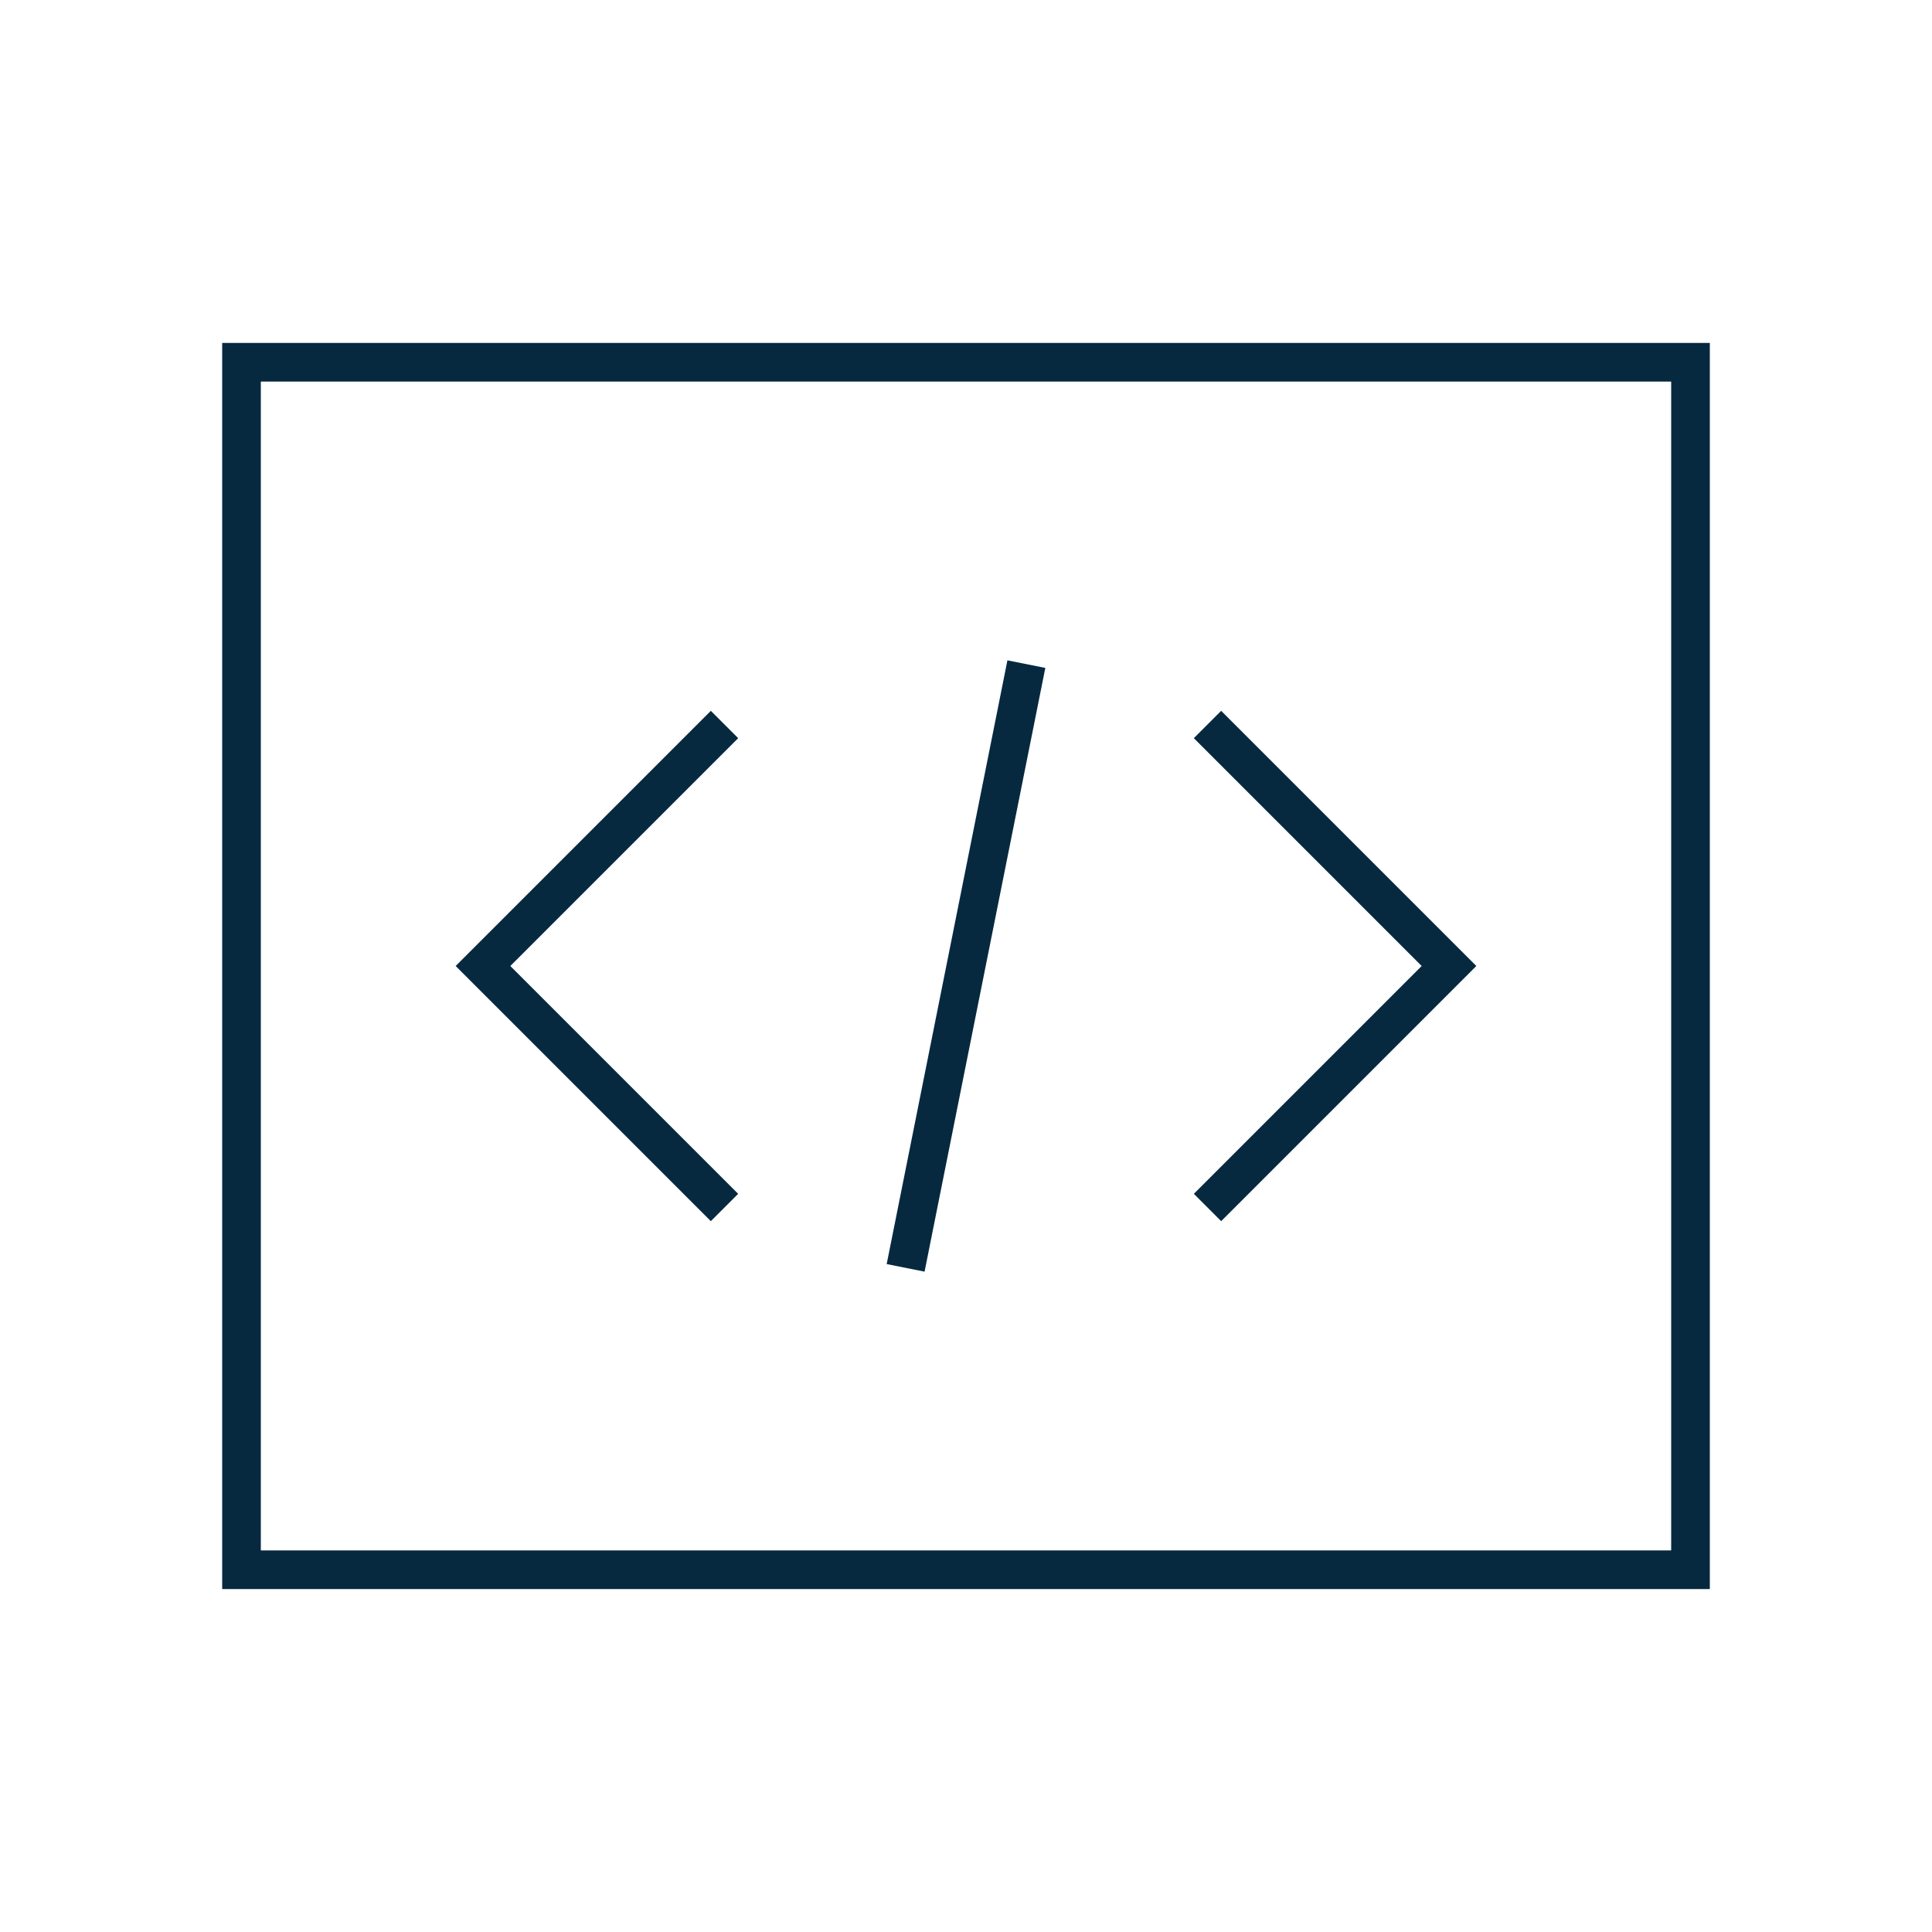
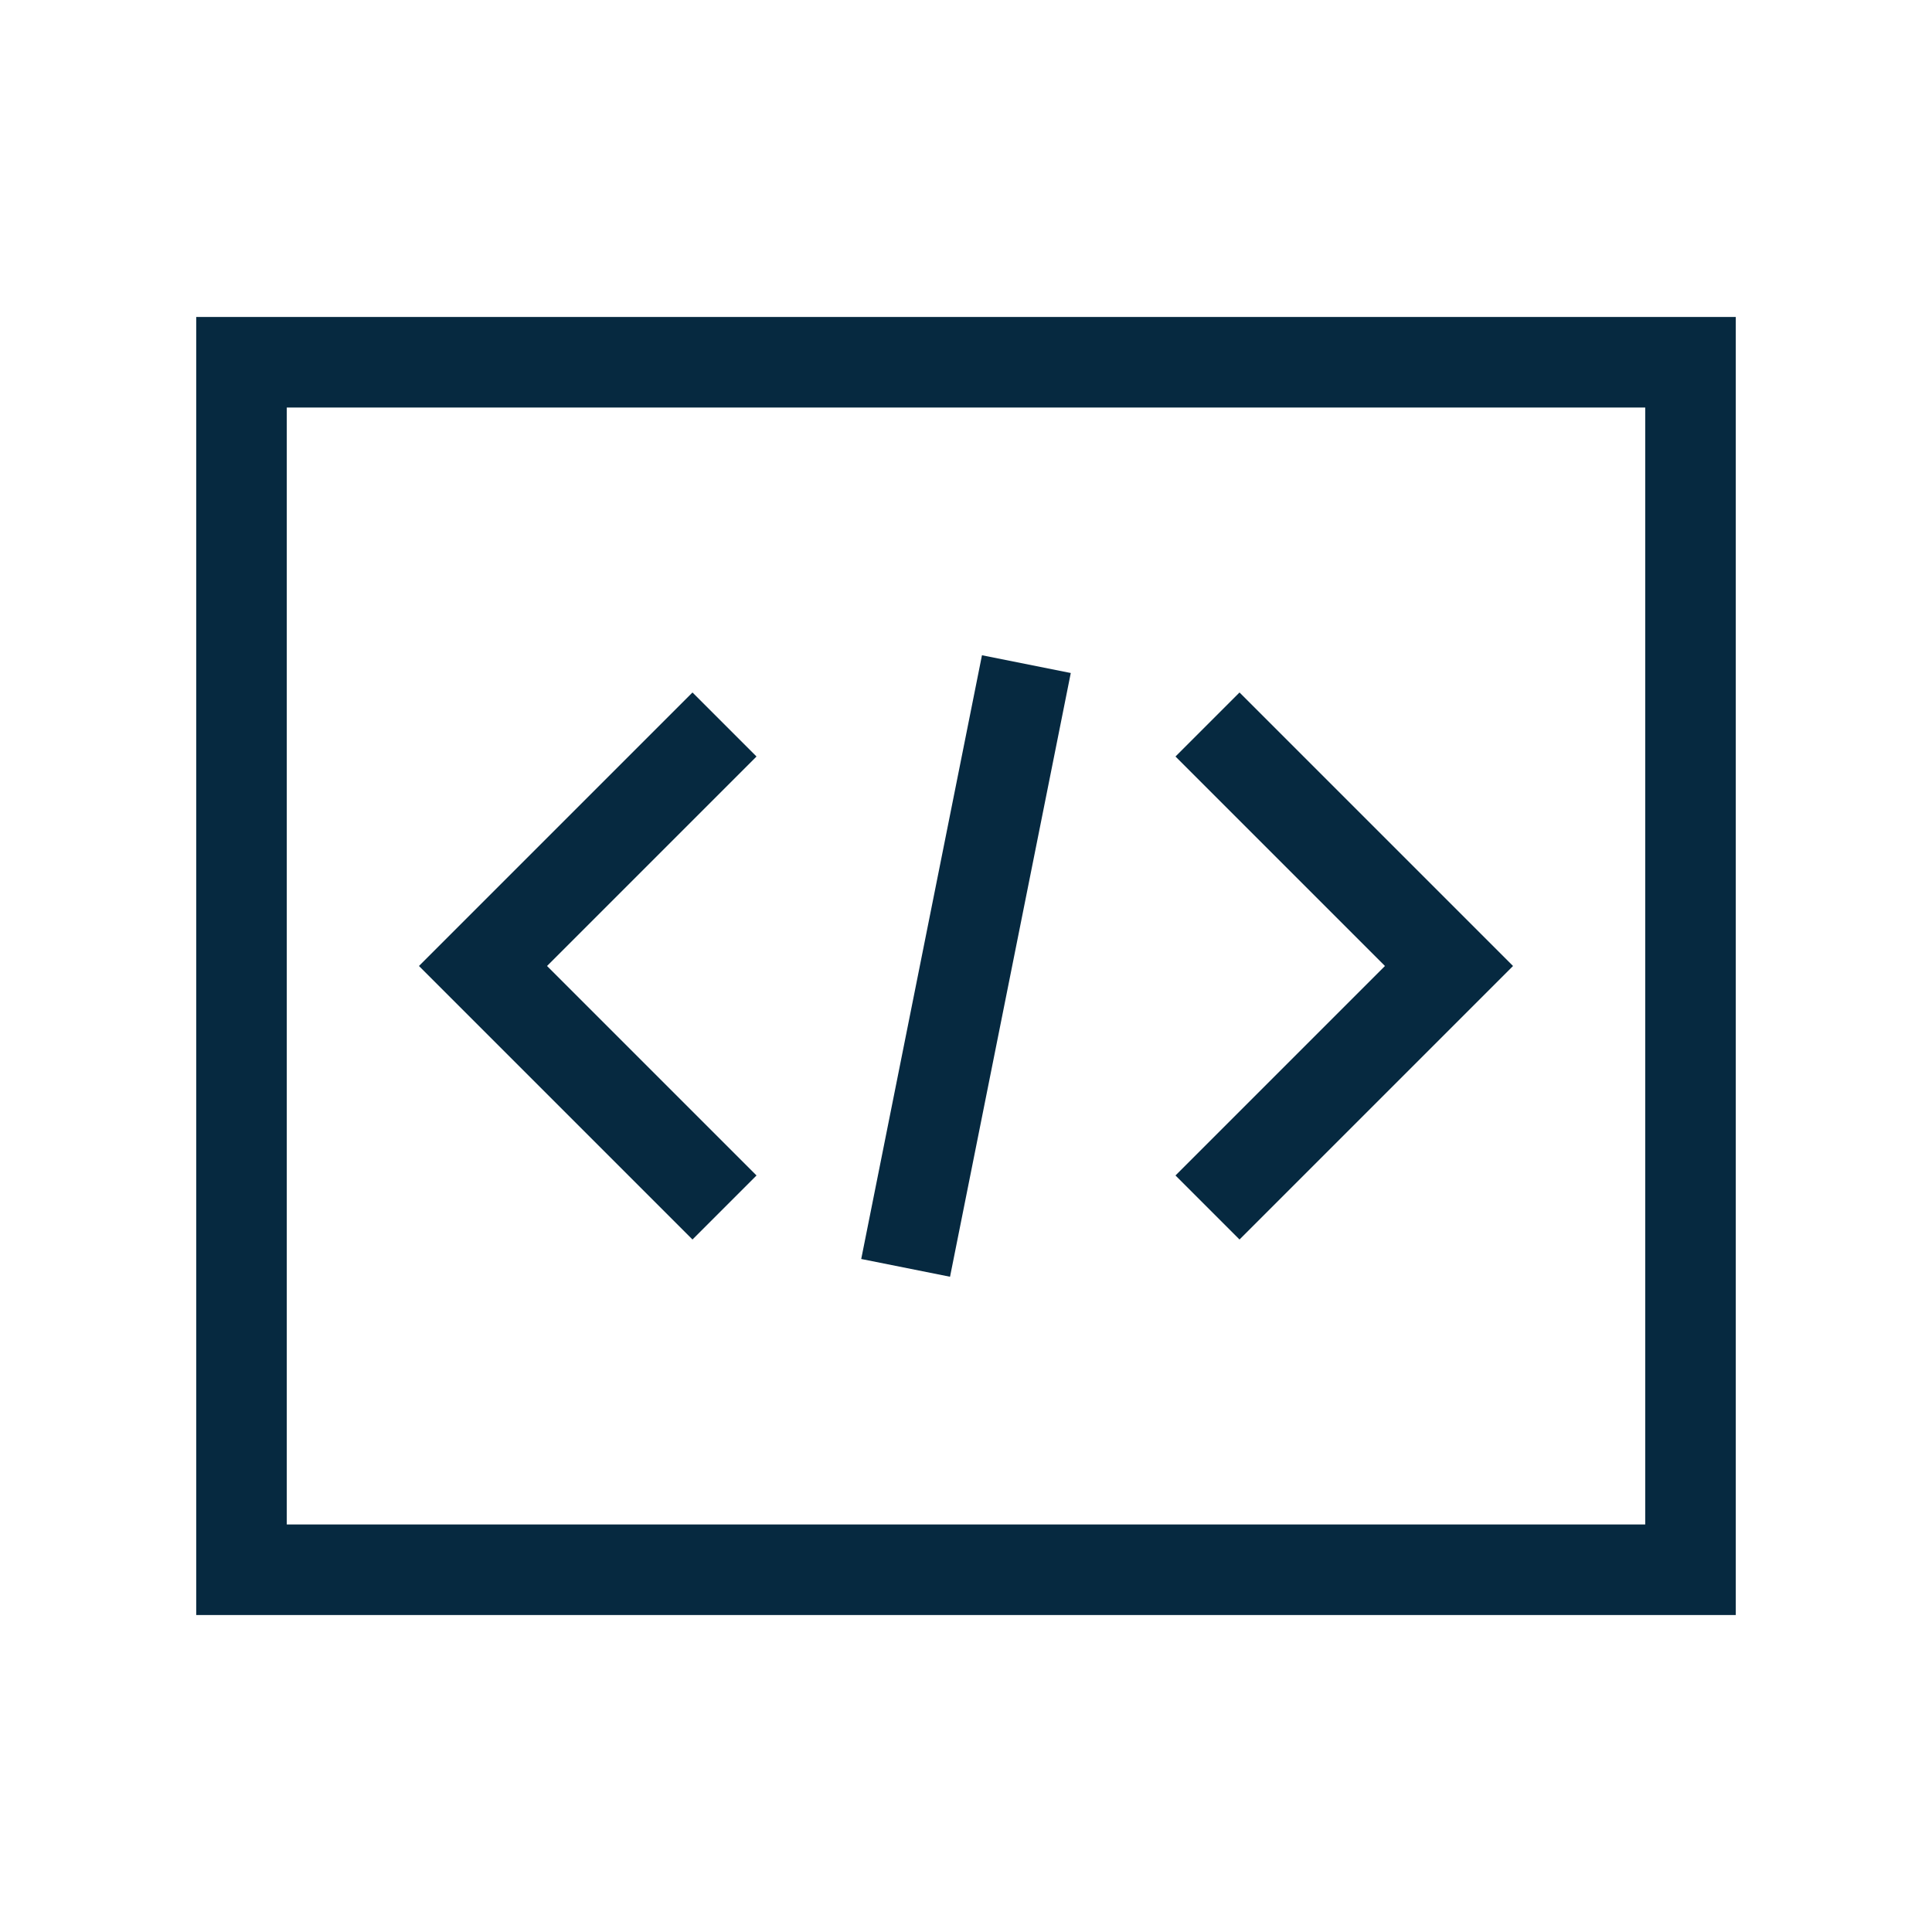
- <svg xmlns="http://www.w3.org/2000/svg" width="64px" height="64px" viewBox="0 0 64.00 64.00" fill="none" stroke="#062940" stroke-width="1.28">
+ <svg xmlns="http://www.w3.org/2000/svg" width="64px" height="64px" viewBox="0 0 64.00 64.00" fill="none" stroke="#062940" stroke-width="3">
  <g id="SVGRepo_bgCarrier" stroke-width="0" />
  <g id="SVGRepo_tracerCarrier" stroke-linecap="round" stroke-linejoin="round" stroke="#CCCCCC" stroke-width="0.64" />
  <g id="SVGRepo_iconCarrier">
    <rect x="8" y="12" width="48" height="40" />
    <polyline points="40 40 48 32 40 24" />
    <polyline points="24 24 16 32 24 40" />
    <line x1="34" y1="22" x2="30" y2="42" />
  </g>
</svg>
